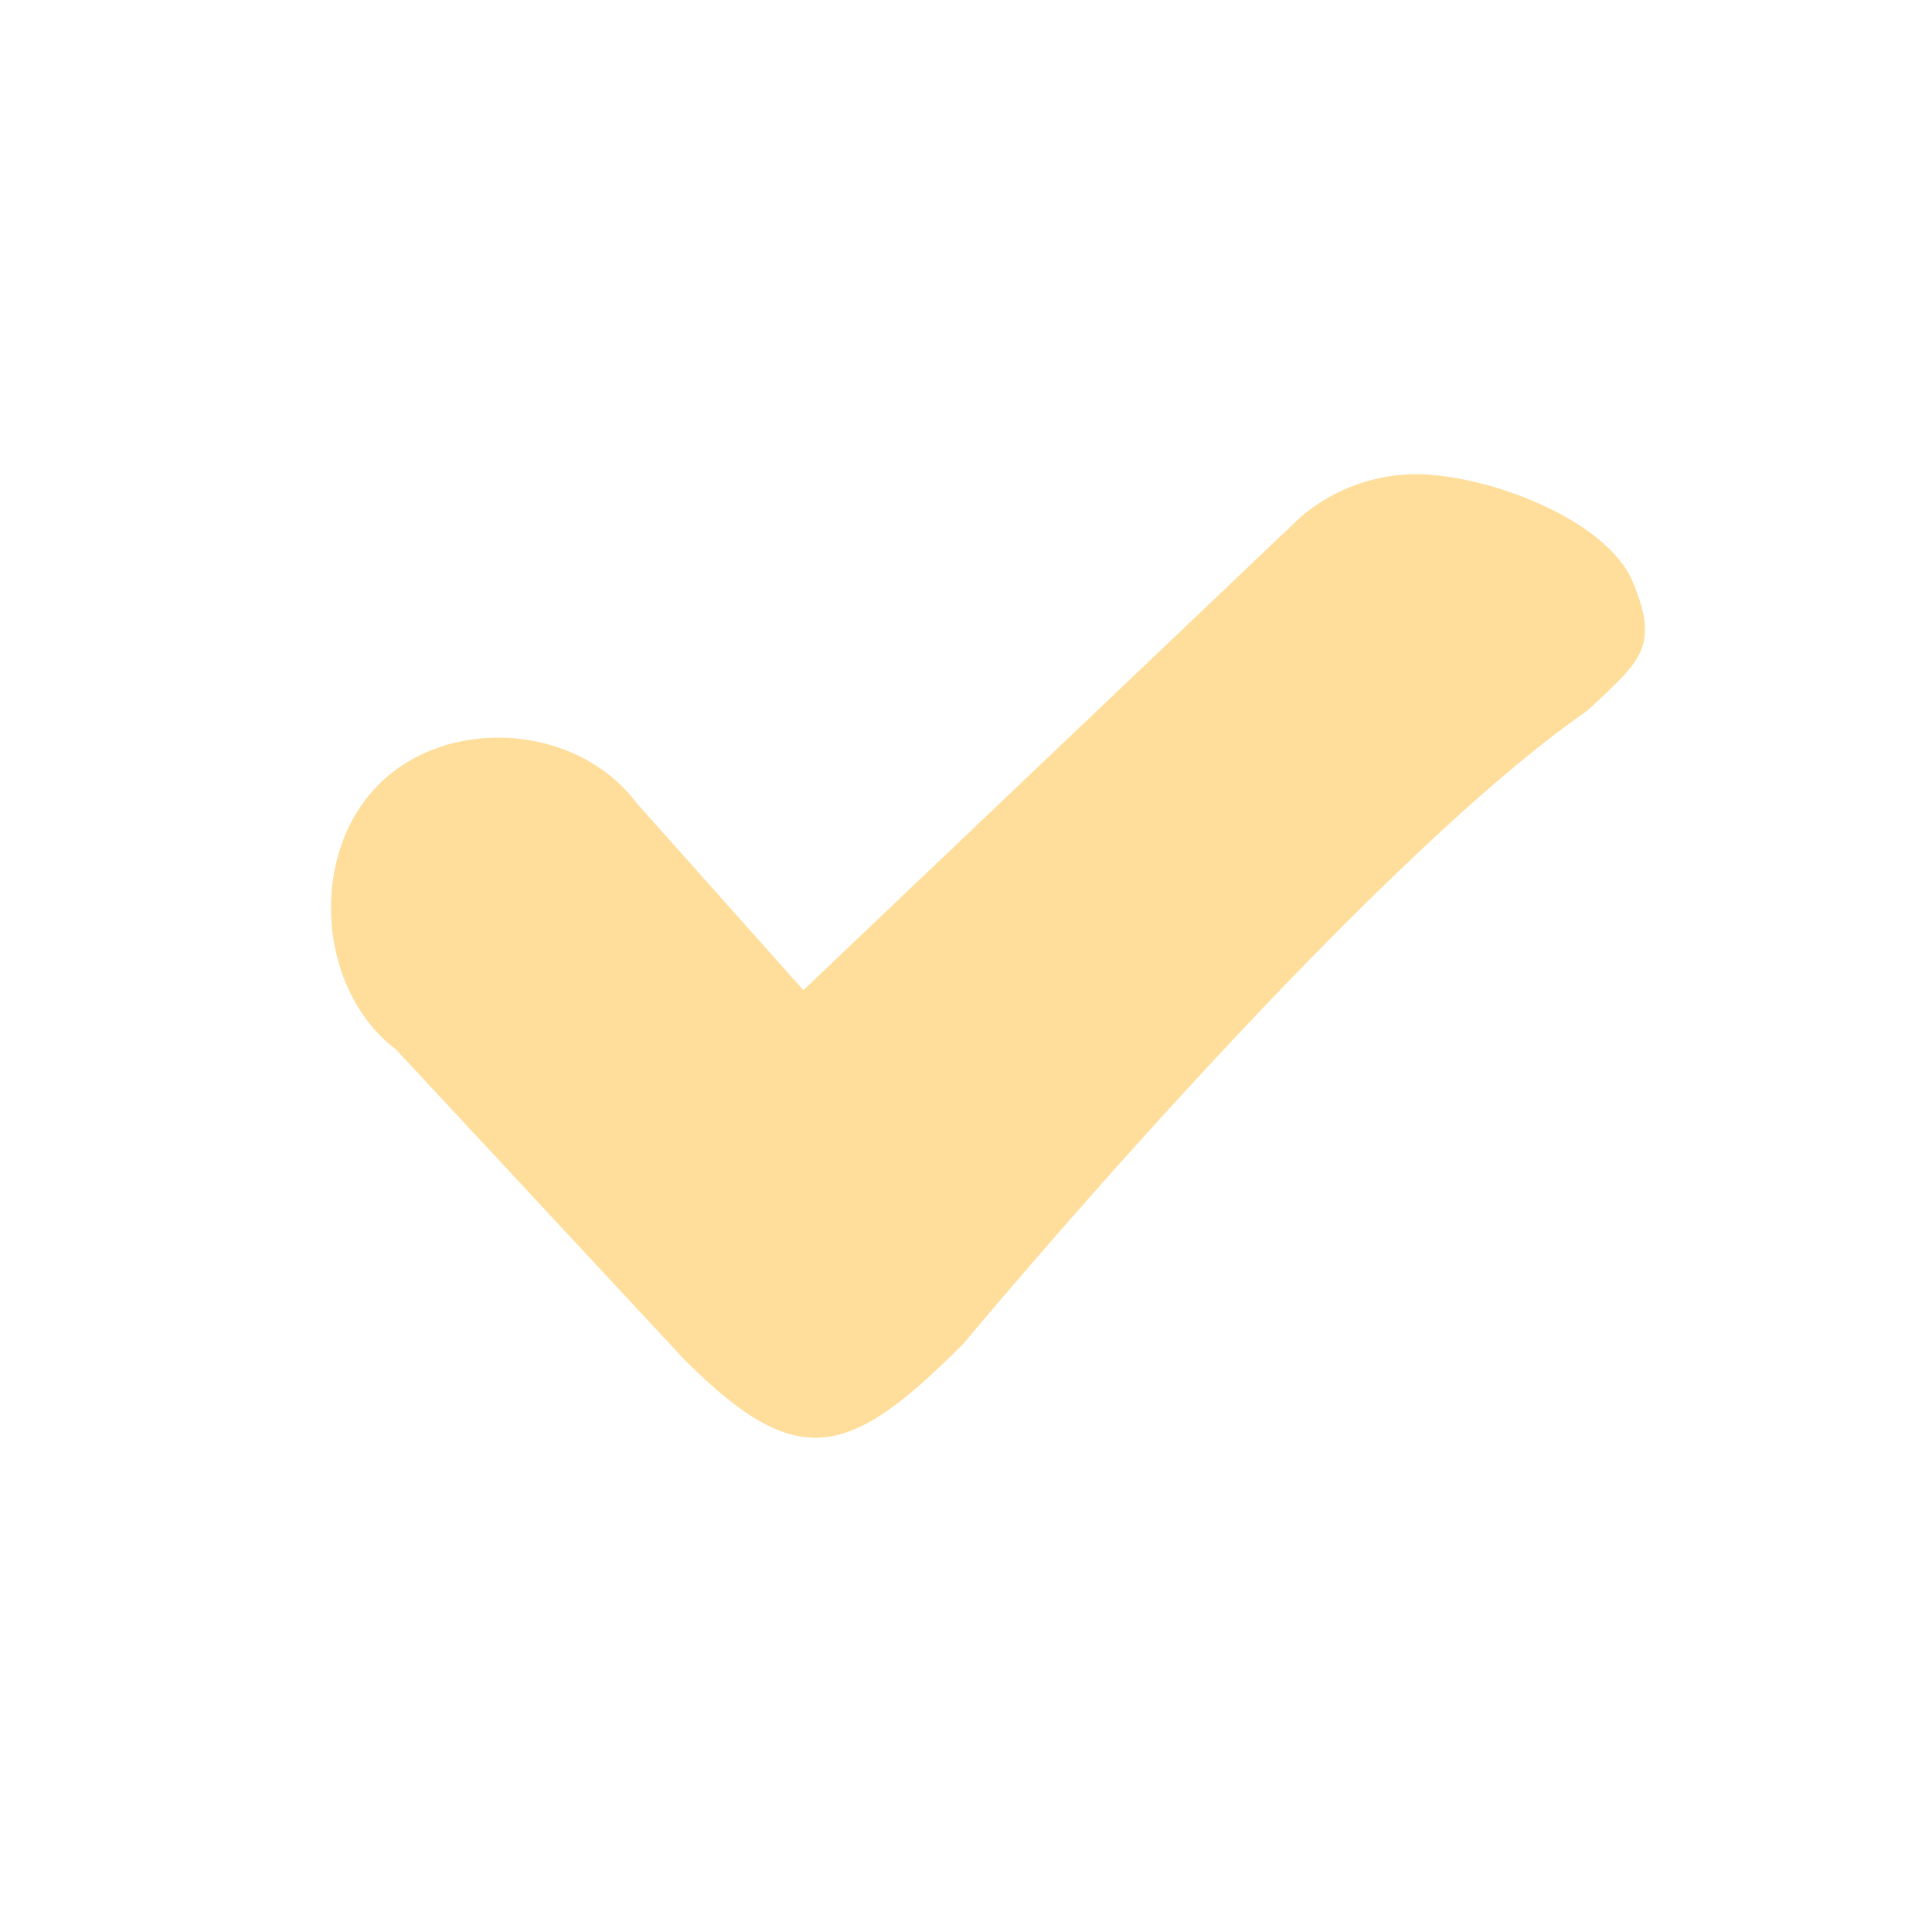
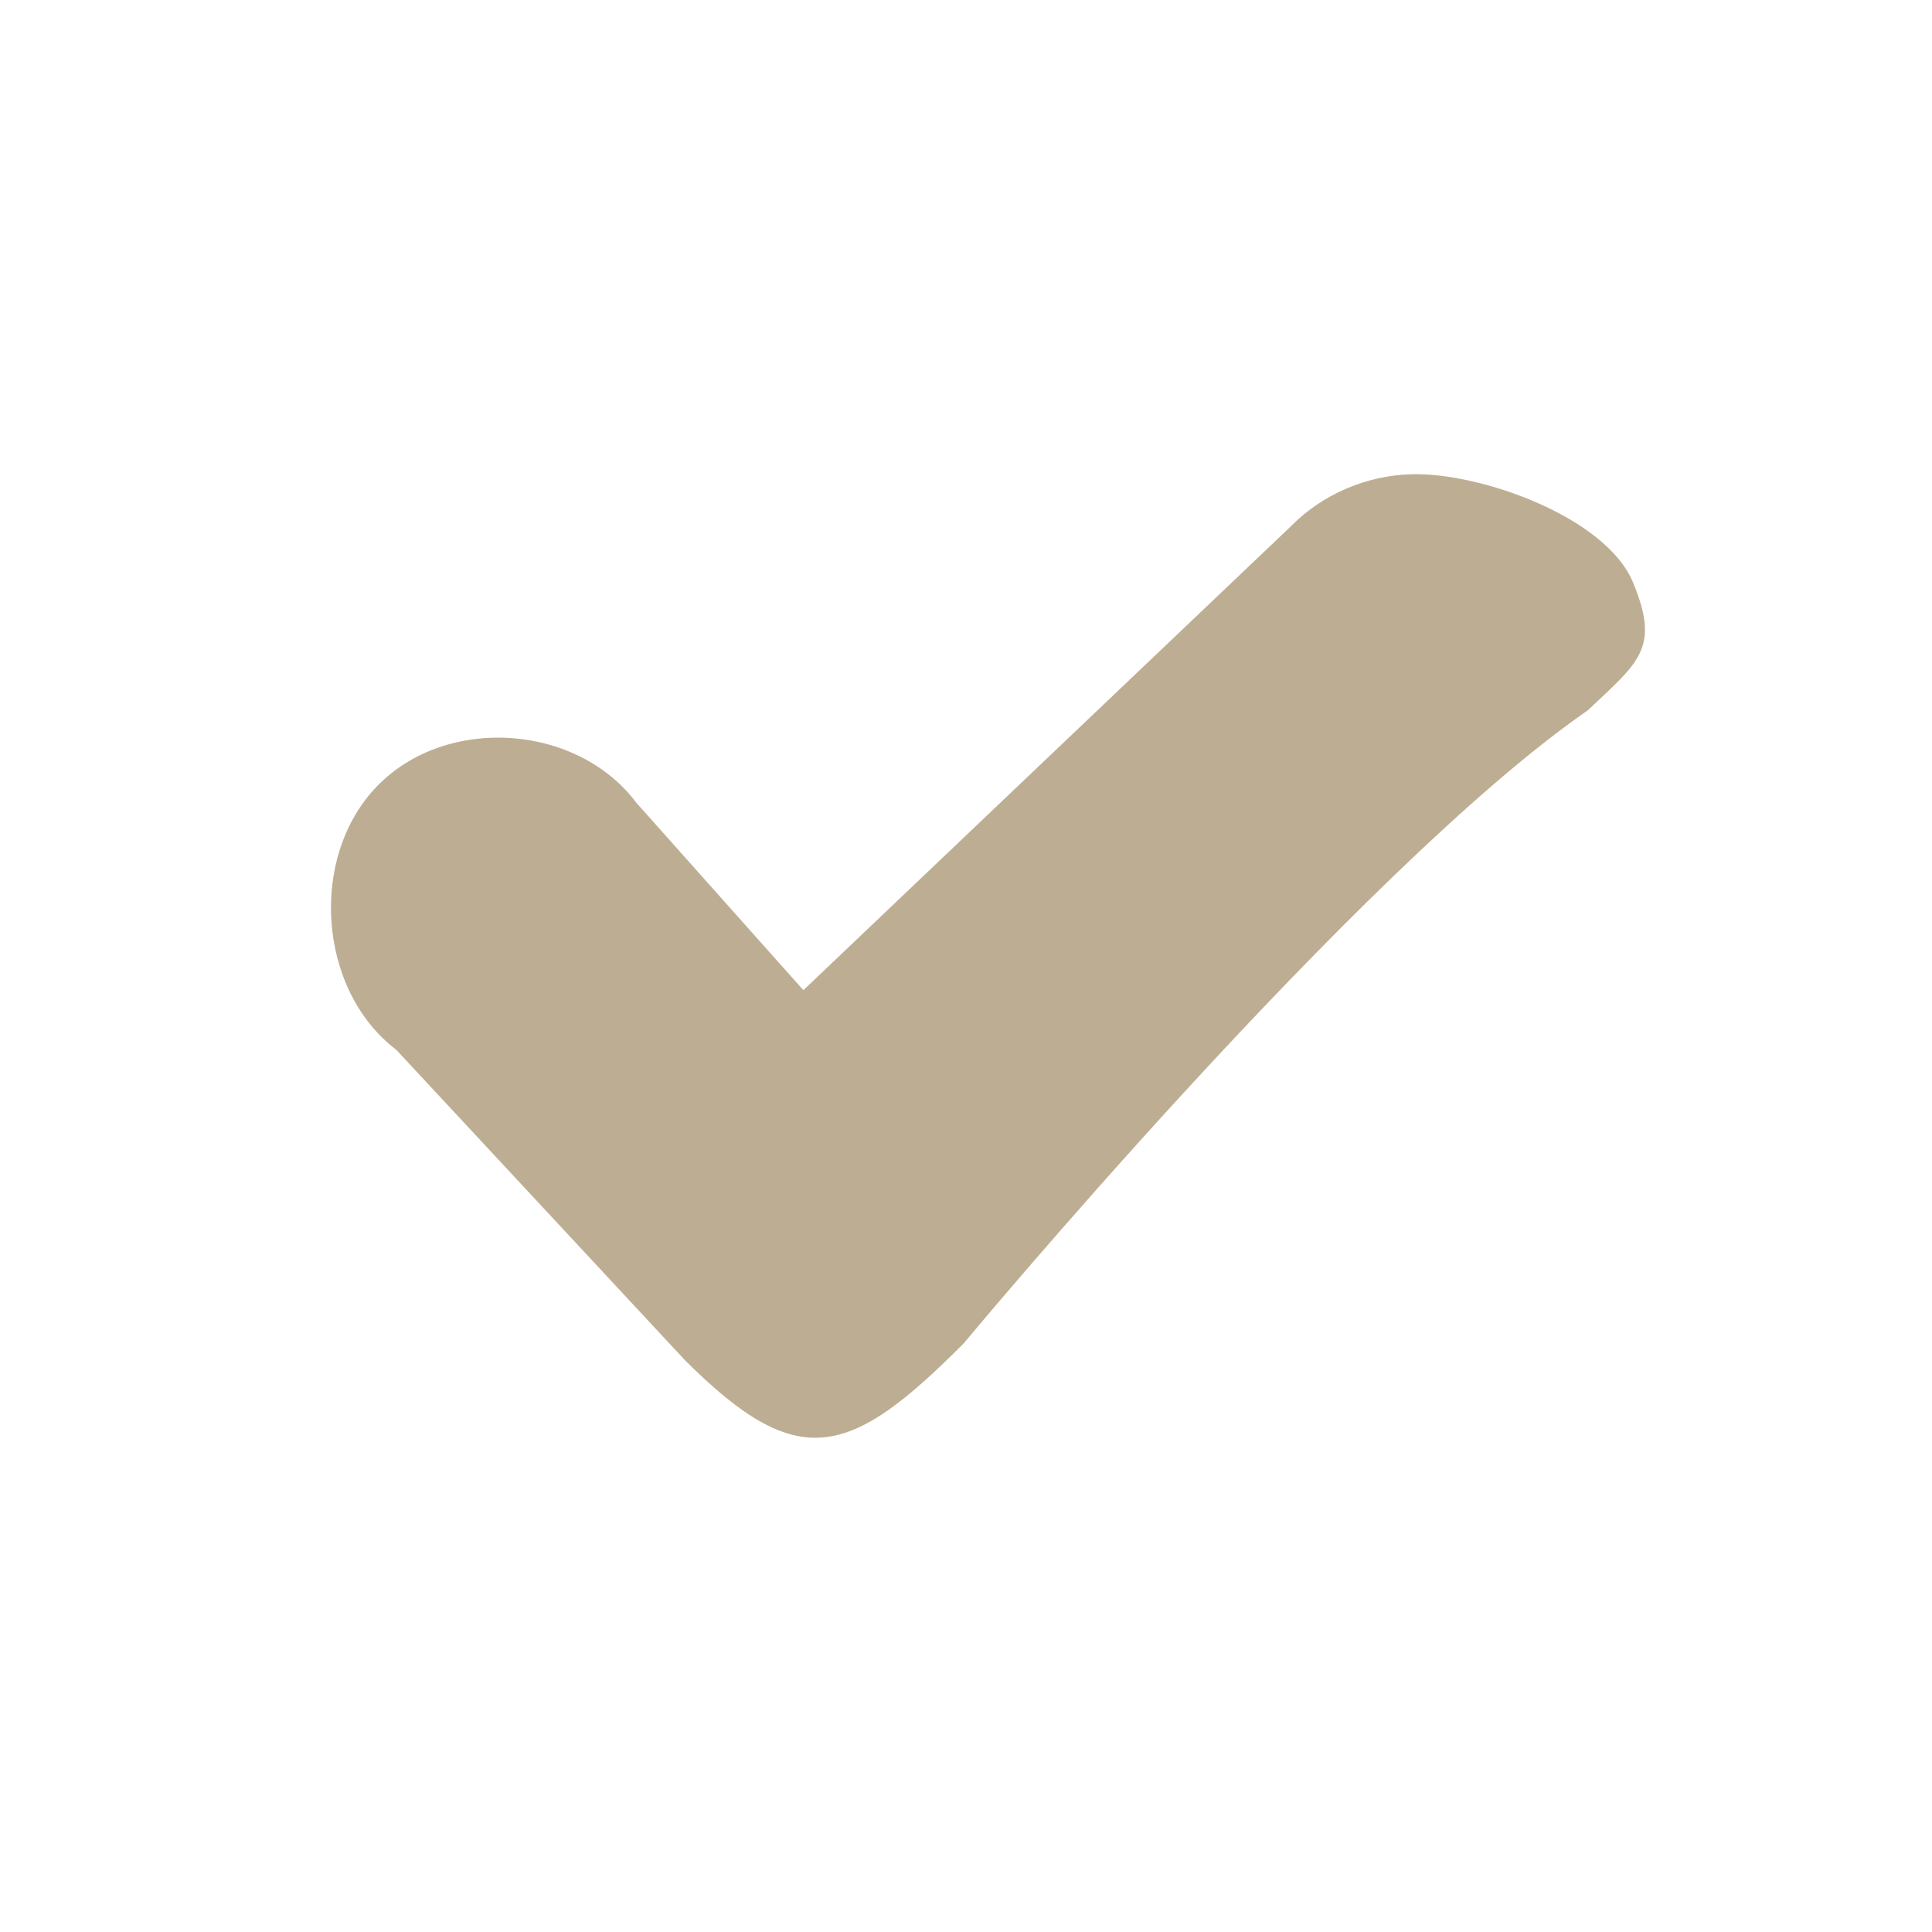
<svg xmlns="http://www.w3.org/2000/svg" width="133pt" height="133pt" viewBox="0 0 133 133" version="1.1">
  <g id="surface1">
-     <path style=" stroke:none;fill-rule:nonzero;fill:#ffde9b;fill-opacity:1;" d="M 97.102 32.648 C 94.074 32.746 91.047 34.016 88.898 36.199 L 55.305 68.164 L 43.816 55.273 C 39.715 49.805 30.73 49.219 25.977 54.102 C 21.223 58.984 21.875 68.164 27.277 72.266 L 47.137 93.621 C 54.949 101.434 58.465 100.391 66.34 92.48 C 66.34 92.48 93.426 59.895 109.309 48.895 C 112.824 45.574 114.289 44.629 112.434 40.137 C 110.613 35.613 101.887 32.488 97.102 32.648 Z M 97.102 32.648 " />
+     <path style=" stroke:none;fill-rule:nonzero;fill:#bdae93;fill-opacity:1;" d="M 97.102 32.648 C 94.074 32.746 91.047 34.016 88.898 36.199 L 55.305 68.164 L 43.816 55.273 C 39.715 49.805 30.73 49.219 25.977 54.102 C 21.223 58.984 21.875 68.164 27.277 72.266 L 47.137 93.621 C 54.949 101.434 58.465 100.391 66.34 92.48 C 66.34 92.48 93.426 59.895 109.309 48.895 C 112.824 45.574 114.289 44.629 112.434 40.137 C 110.613 35.613 101.887 32.488 97.102 32.648 Z M 97.102 32.648 " />
  </g>
</svg>
